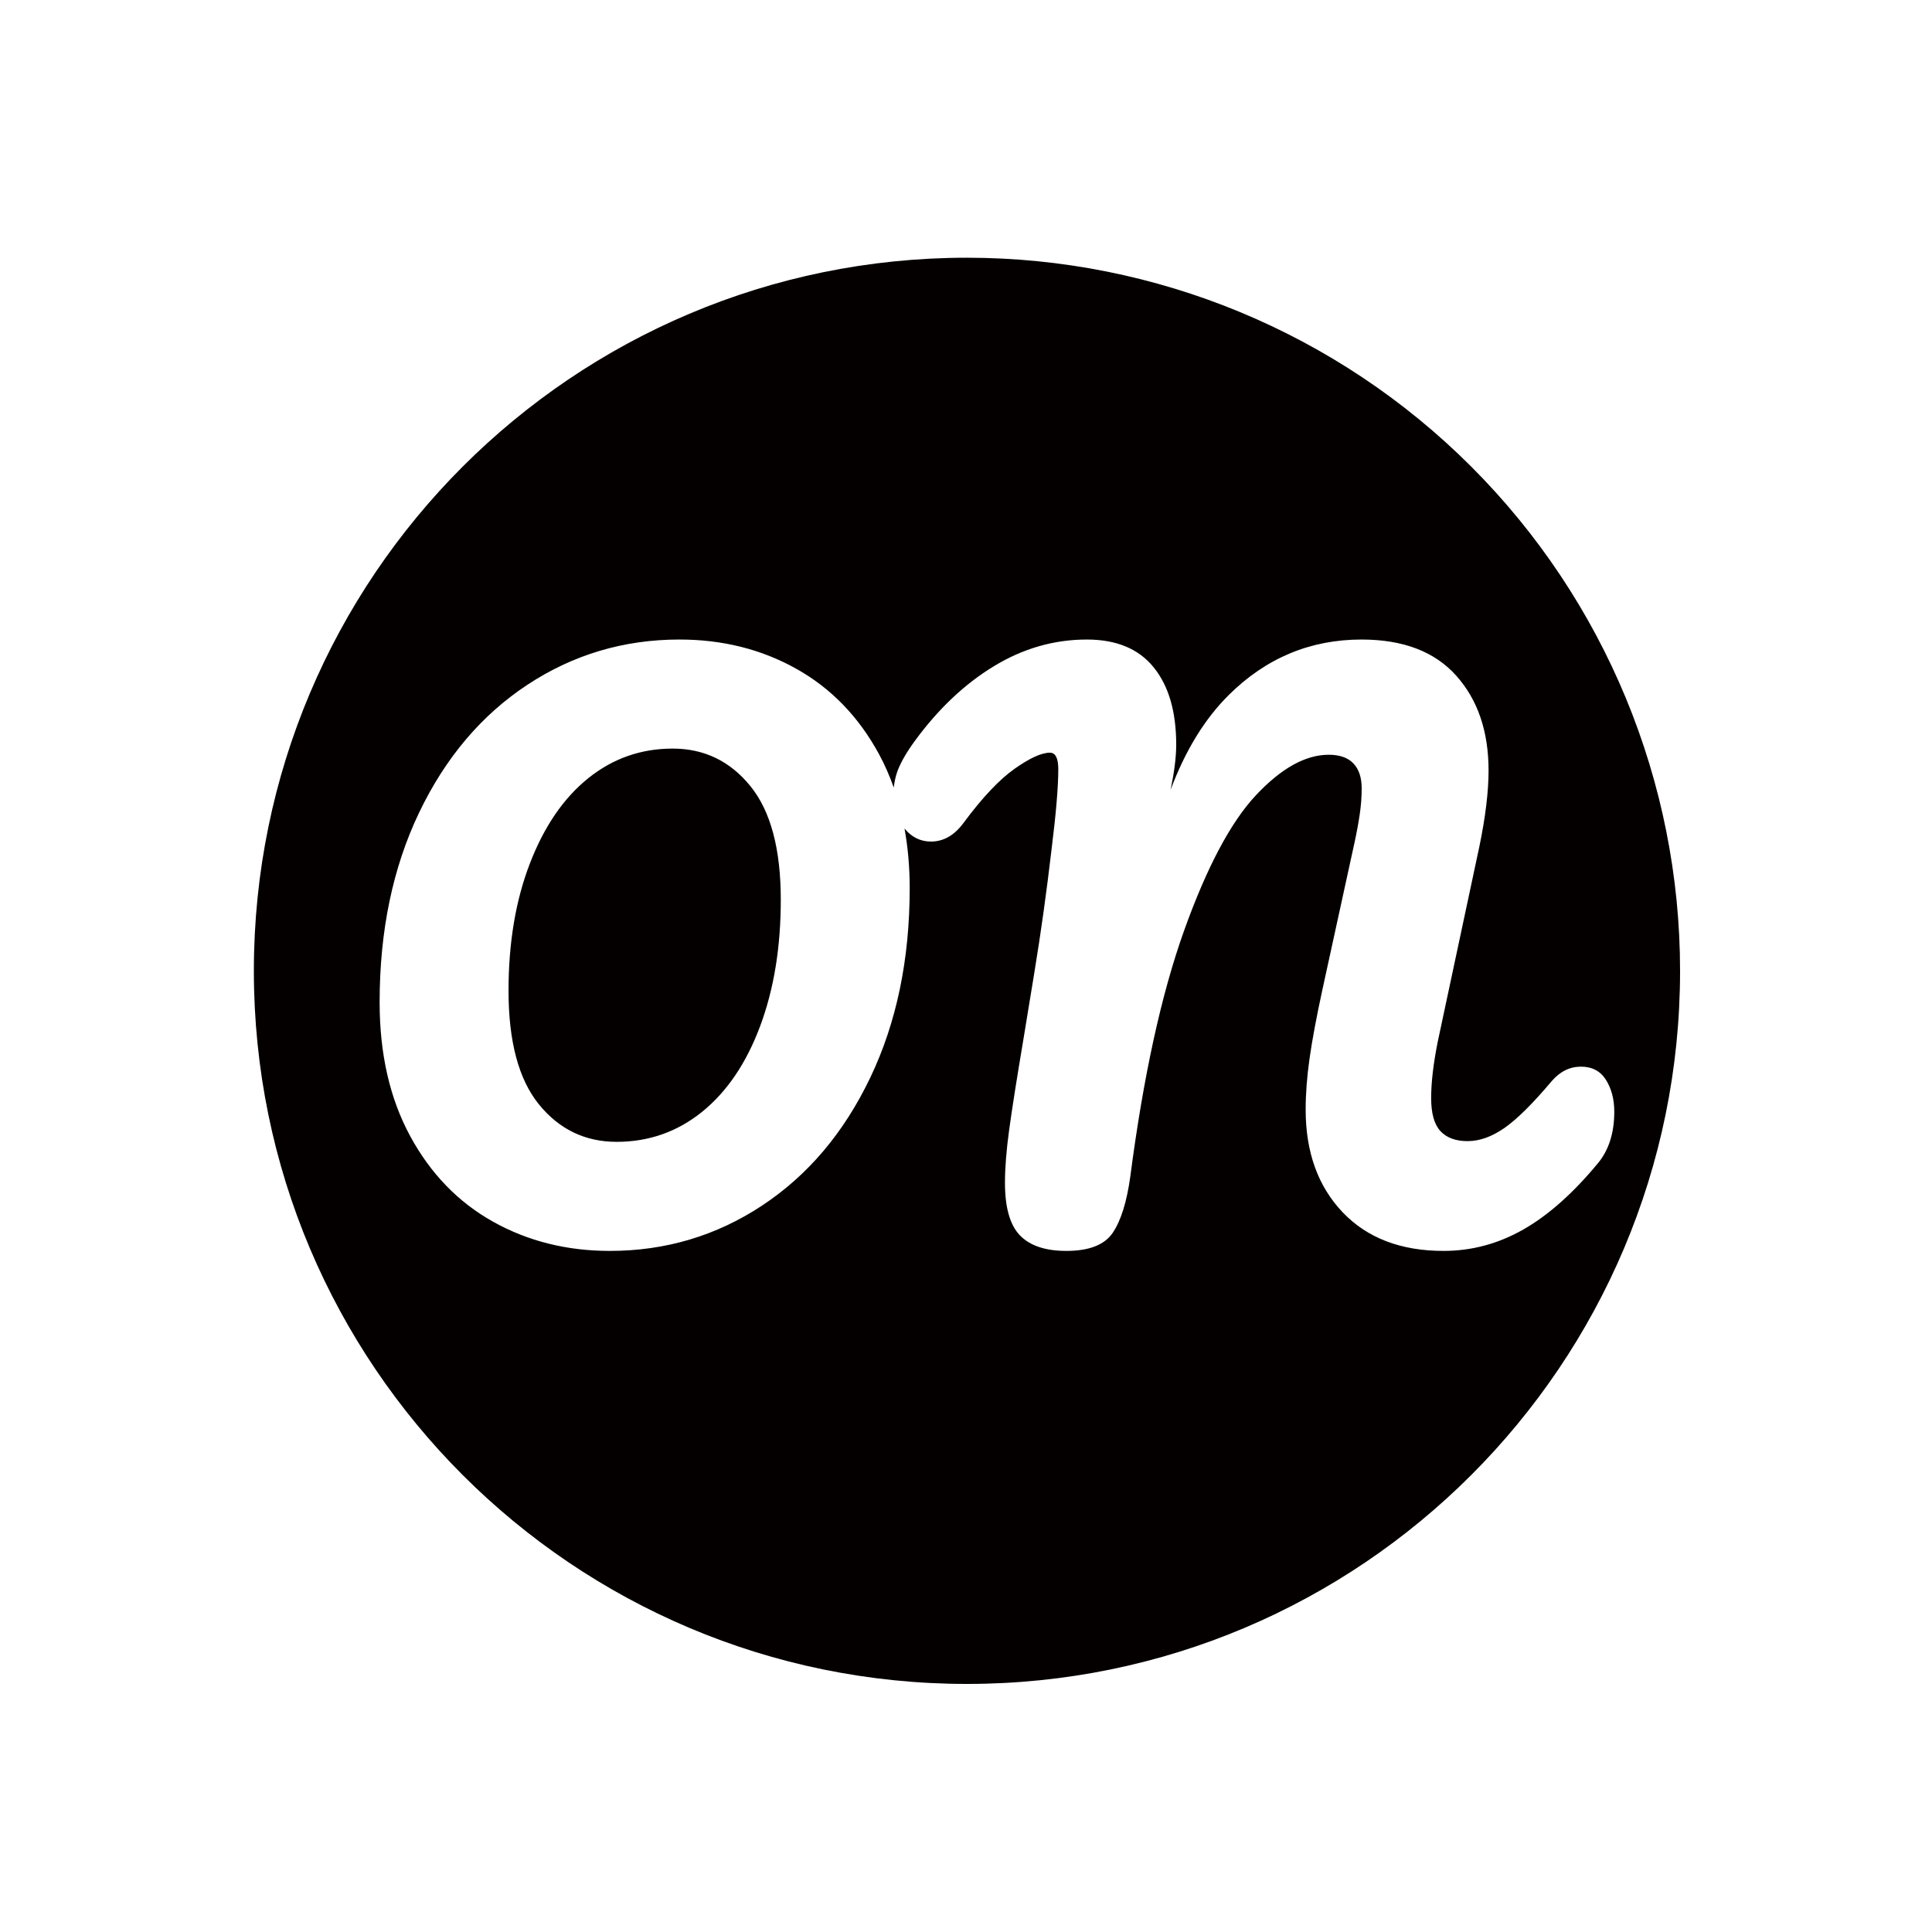
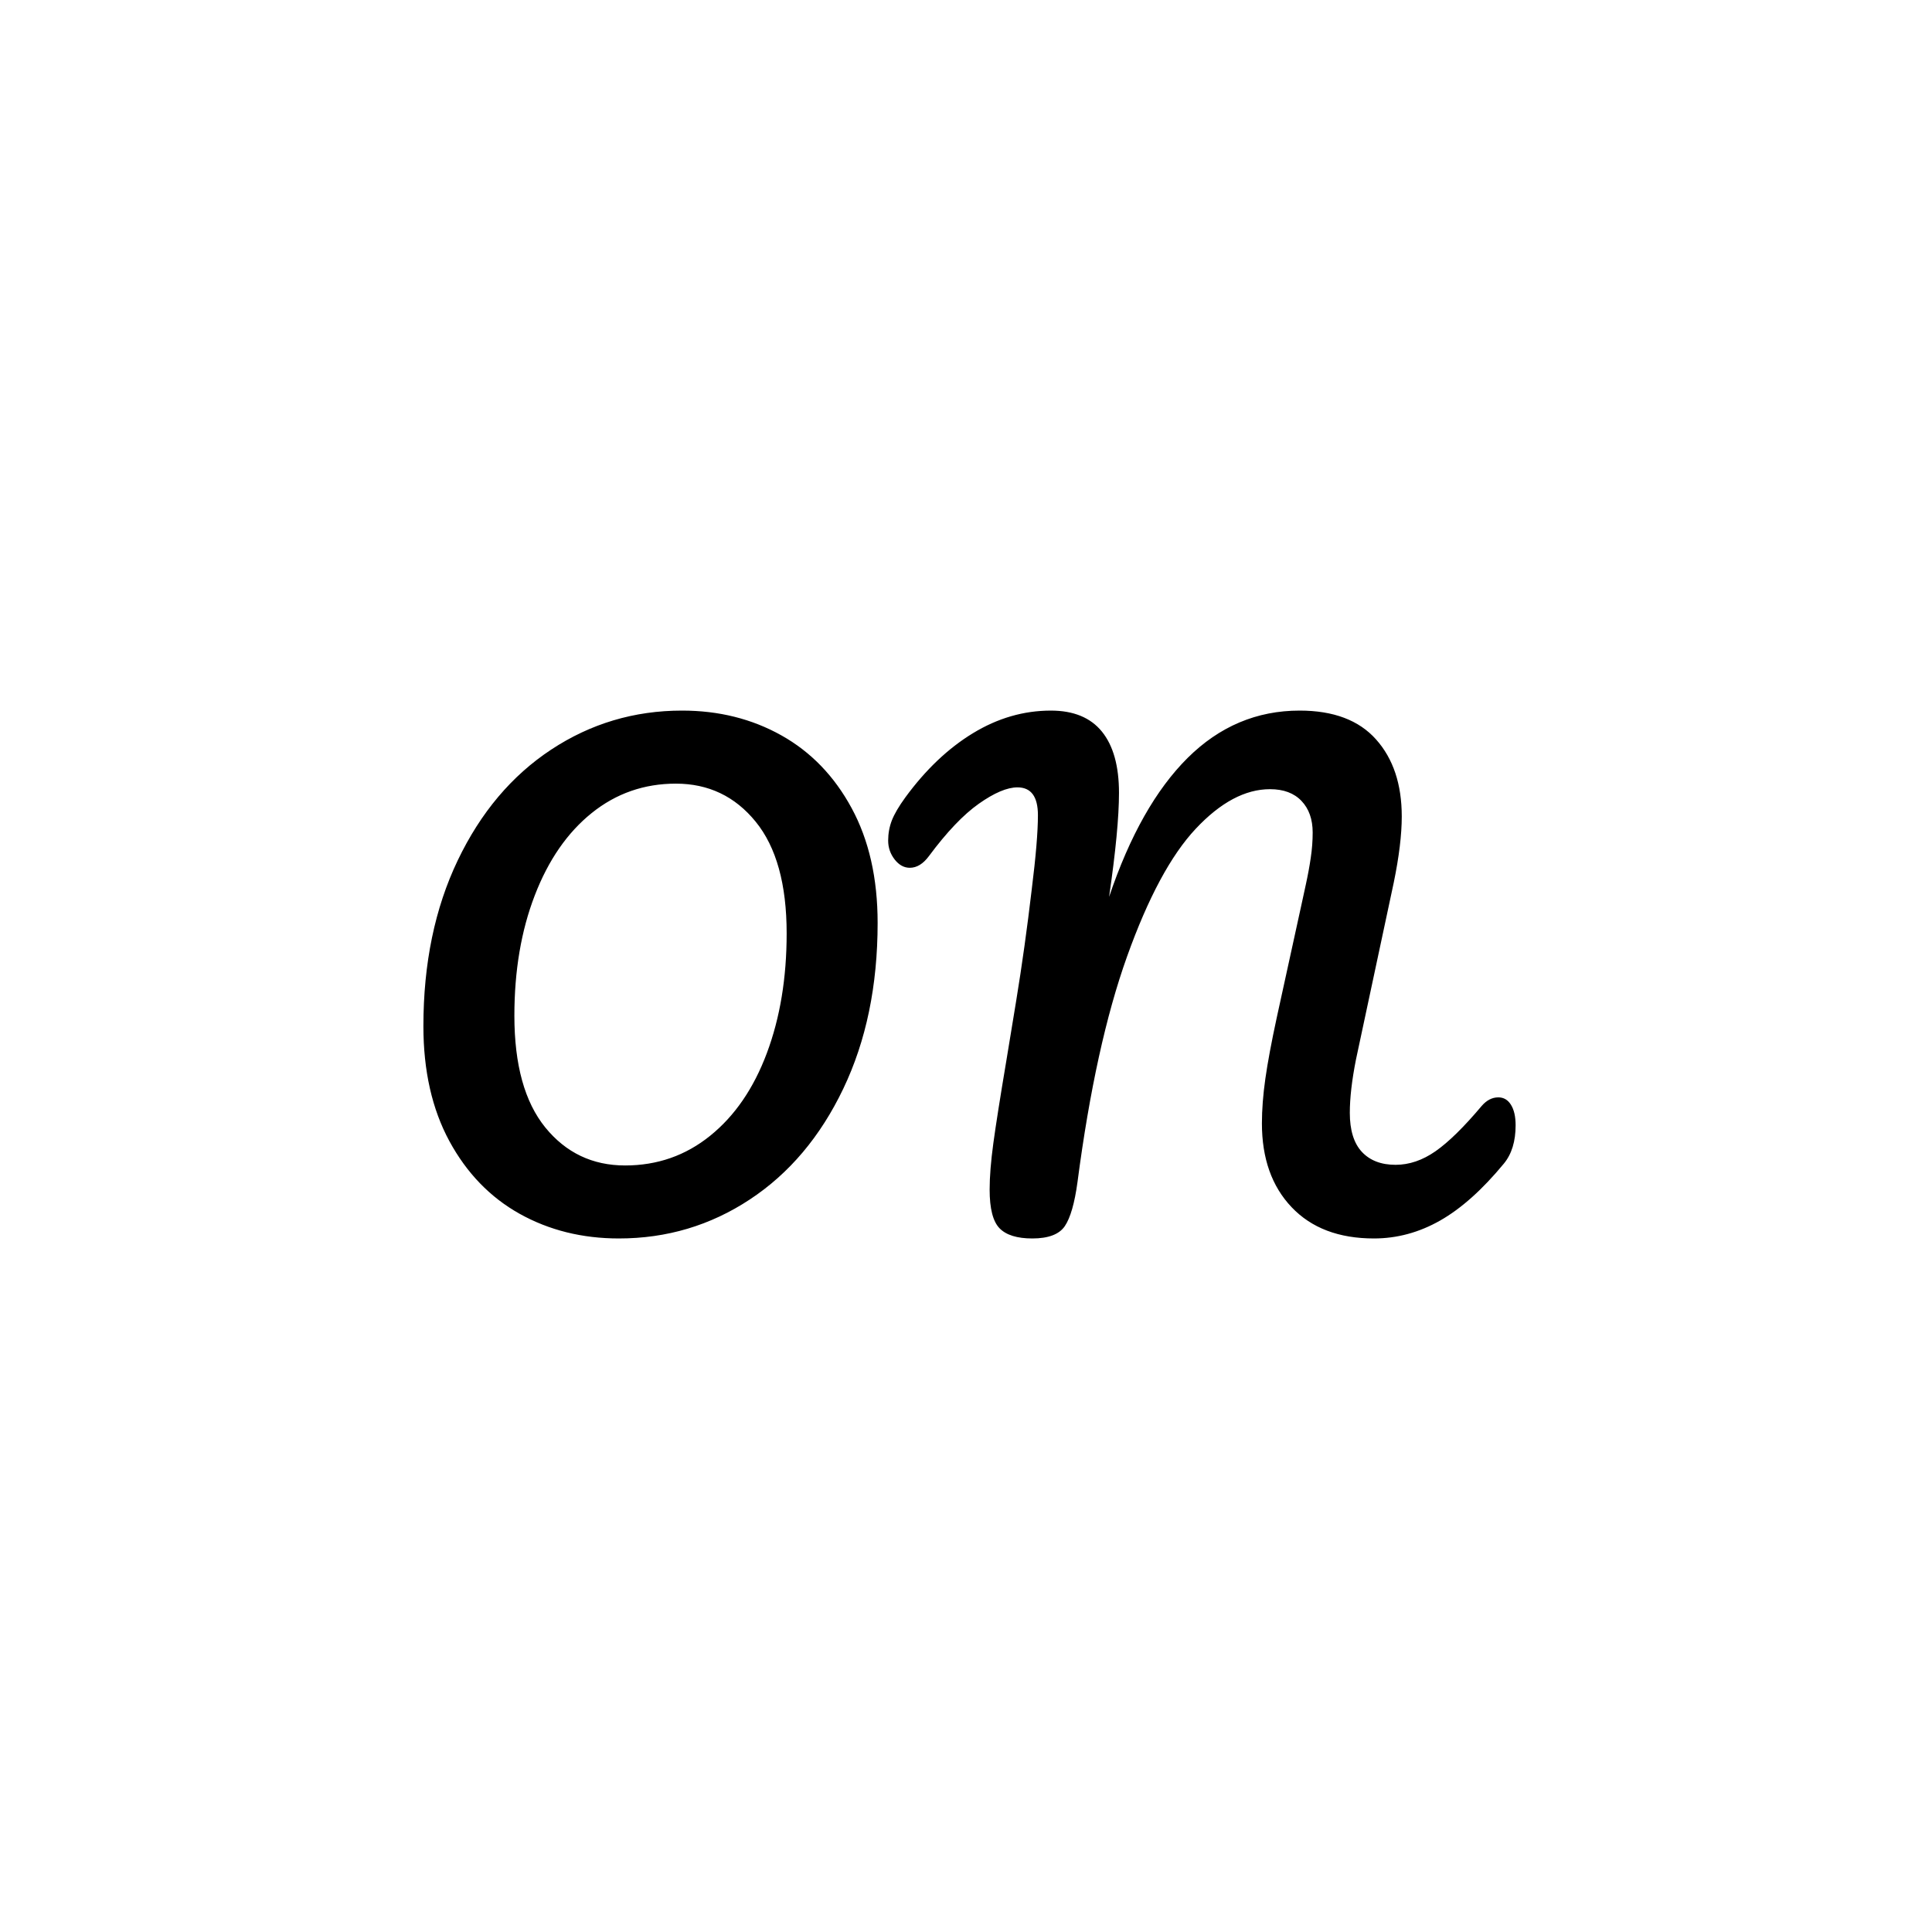
- <svg xmlns="http://www.w3.org/2000/svg" version="1.1" viewBox="0 0 1000 1000" fill="none" stroke="none" stroke-linecap="square" stroke-miterlimit="10" id="svg5" width="1000" height="1000">
-   <defs id="defs5">
-     <filter id="mask-powermask-path-effect11_inverse" style="color-interpolation-filters:sRGB" height="100" width="100" x="-50" y="-50">
-       <feColorMatrix id="mask-powermask-path-effect11_primitive1" values="1" type="saturate" result="fbSourceGraphic" />
-       <feColorMatrix id="mask-powermask-path-effect11_primitive2" values="-1 0 0 0 1 0 -1 0 0 1 0 0 -1 0 1 0 0 0 1 0 " in="fbSourceGraphic" />
-     </filter>
-     <clipPath clipPathUnits="userSpaceOnUse" id="clipPath14">
-       <path d="m 156.176,140.949 c -19.344,0 -36.969,5.25 -52.875,15.75 -15.896,10.49 -28.417,25.281 -37.562,44.375 -9.135,19.094 -13.703,41.042 -13.703,65.844 0,17.927 3.536,33.417 10.609,46.469 7.073,13.042 16.661,22.948 28.766,29.719 12.104,6.771 25.625,10.156 40.563,10.156 19.344,0 36.964,-5.245 52.859,-15.734 15.906,-10.5 28.427,-25.297 37.562,-44.391 9.146,-19.104 13.719,-41.052 13.719,-65.844 0,-7.316 -0.621,-14.204 -1.799,-20.707 2.455,2.988 5.51,4.52 9.193,4.52 4.365,0 8.141,-2.172 11.328,-6.516 6.49,-8.75 12.38,-14.995 17.672,-18.734 5.292,-3.74 9.391,-5.609 12.297,-5.609 1.938,0 2.906,1.917 2.906,5.75 0,6.115 -0.781,15.406 -2.344,27.875 -1.729,14.812 -3.703,28.964 -5.922,42.453 -2.208,13.49 -3.469,21.182 -3.781,23.078 -2.375,14.125 -4.047,24.74 -5.016,31.844 -0.969,7.094 -1.453,13.203 -1.453,18.328 0,8.615 1.74,14.719 5.219,18.312 3.479,3.583 8.844,5.375 16.094,5.375 7.917,0 13.292,-2.104 16.125,-6.312 2.844,-4.208 4.875,-10.729 6.094,-19.562 4.542,-34.781 10.755,-63.203 18.641,-85.266 7.896,-22.062 16.229,-37.771 25,-47.125 8.781,-9.354 17.203,-14.031 25.266,-14.031 3.812,0 6.672,1.01 8.578,3.031 1.906,2.01 2.859,4.891 2.859,8.641 0,2.927 -0.224,5.922 -0.672,8.984 -0.448,3.062 -1.063,6.391 -1.844,9.984 -0.781,3.583 -1.328,6.083 -1.641,7.5 l -9.484,43.438 c -2.083,9.615 -3.573,17.599 -4.469,23.953 -0.896,6.344 -1.344,12.24 -1.344,17.688 0,14.76 4.266,26.63 12.797,35.609 8.531,8.979 20.229,13.469 35.094,13.469 9.74,0 18.964,-2.474 27.672,-7.422 8.708,-4.958 17.37,-12.656 25.984,-23.094 3.75,-4.542 5.625,-10.495 5.625,-17.859 0,-4.26 -0.958,-7.927 -2.875,-11 -1.917,-3.073 -4.818,-4.609 -8.703,-4.609 -3.885,0 -7.276,1.682 -10.172,5.047 -6.531,7.76 -11.99,13.172 -16.375,16.234 -4.375,3.052 -8.656,4.578 -12.844,4.578 -4.104,0 -7.234,-1.156 -9.391,-3.469 -2.156,-2.323 -3.234,-6.161 -3.234,-11.516 0,-5.375 0.755,-11.849 2.266,-19.422 l 14.469,-67.859 c 2.135,-10.312 3.203,-19.115 3.203,-26.406 0,-13.604 -3.74,-24.589 -11.219,-32.953 -7.479,-8.375 -18.443,-12.562 -32.891,-12.562 -17.802,0 -33.177,6.427 -46.125,19.281 -8.4,8.346 -15.106,19.341 -20.178,32.895 1.25,-6.027 1.943,-11.313 1.943,-15.676 0,-11.448 -2.604,-20.391 -7.812,-26.828 -5.208,-6.448 -12.948,-9.672 -23.219,-9.672 -11.375,0 -22.146,3.094 -32.312,9.281 -10.167,6.187 -19.318,14.844 -27.453,25.969 -2.792,3.833 -4.755,7.219 -5.891,10.156 -0.739,1.911 -1.148,3.929 -1.406,5.994 -1.423,-4.02 -3.092,-7.87 -5.066,-11.51 -7.073,-13.052 -16.661,-22.964 -28.766,-29.734 -12.104,-6.771 -25.625,-10.156 -40.562,-10.156 z m -2.375,37.875 c 10.937,0 19.927,4.333 26.969,13 7.052,8.667 10.578,21.833 10.578,39.5 0,16.49 -2.401,31.146 -7.203,43.969 -4.802,12.823 -11.51,22.714 -20.125,29.672 -8.615,6.948 -18.505,10.422 -29.672,10.422 -10.937,0 -19.932,-4.333 -26.984,-13 -7.042,-8.677 -10.562,-21.844 -10.562,-39.5 0,-16.635 2.474,-31.365 7.422,-44.188 4.948,-12.833 11.693,-22.688 20.234,-29.562 8.542,-6.875 18.323,-10.312 29.344,-10.312 z" style="display:none;fill:#efeff4" id="path15" />
-       <path id="lpe_path-effect15" style="display:block;fill:#efeff4" class="powerclip" d="M 3.362,3.362 H 508.638 V 508.638 H 3.362 Z M 156.176,140.949 c -19.344,0 -36.969,5.25 -52.875,15.75 -15.896,10.49 -28.417,25.281 -37.562,44.375 -9.135,19.094 -13.703,41.042 -13.703,65.844 0,17.927 3.536,33.417 10.609,46.469 7.073,13.042 16.661,22.948 28.766,29.719 12.104,6.771 25.625,10.156 40.563,10.156 19.344,0 36.964,-5.245 52.859,-15.734 15.906,-10.5 28.427,-25.297 37.562,-44.391 9.146,-19.104 13.719,-41.052 13.719,-65.844 0,-7.316 -0.621,-14.204 -1.799,-20.707 2.455,2.988 5.51,4.52 9.193,4.52 4.365,0 8.141,-2.172 11.328,-6.516 6.49,-8.75 12.38,-14.995 17.672,-18.734 5.292,-3.74 9.391,-5.609 12.297,-5.609 1.938,0 2.906,1.917 2.906,5.75 0,6.115 -0.781,15.406 -2.344,27.875 -1.729,14.812 -3.703,28.964 -5.922,42.453 -2.208,13.49 -3.469,21.182 -3.781,23.078 -2.375,14.125 -4.047,24.74 -5.016,31.844 -0.969,7.094 -1.453,13.203 -1.453,18.328 0,8.615 1.74,14.719 5.219,18.312 3.479,3.583 8.844,5.375 16.094,5.375 7.917,0 13.292,-2.104 16.125,-6.312 2.844,-4.208 4.875,-10.729 6.094,-19.562 4.542,-34.781 10.755,-63.203 18.641,-85.266 7.896,-22.062 16.229,-37.771 25,-47.125 8.781,-9.354 17.203,-14.031 25.266,-14.031 3.812,0 6.672,1.01 8.578,3.031 1.906,2.01 2.859,4.891 2.859,8.641 0,2.927 -0.224,5.922 -0.672,8.984 -0.448,3.062 -1.063,6.391 -1.844,9.984 -0.781,3.583 -1.328,6.083 -1.641,7.5 l -9.484,43.438 c -2.083,9.615 -3.573,17.599 -4.469,23.953 -0.896,6.344 -1.344,12.24 -1.344,17.688 0,14.76 4.266,26.63 12.797,35.609 8.531,8.979 20.229,13.469 35.094,13.469 9.74,0 18.964,-2.474 27.672,-7.422 8.708,-4.958 17.37,-12.656 25.984,-23.094 3.75,-4.542 5.625,-10.495 5.625,-17.859 0,-4.26 -0.958,-7.927 -2.875,-11 -1.917,-3.073 -4.818,-4.609 -8.703,-4.609 -3.885,0 -7.276,1.682 -10.172,5.047 -6.531,7.76 -11.99,13.172 -16.375,16.234 -4.375,3.052 -8.656,4.578 -12.844,4.578 -4.104,0 -7.234,-1.156 -9.391,-3.469 -2.156,-2.323 -3.234,-6.161 -3.234,-11.516 0,-5.375 0.755,-11.849 2.266,-19.422 l 14.469,-67.859 c 2.135,-10.312 3.203,-19.115 3.203,-26.406 0,-13.604 -3.74,-24.589 -11.219,-32.953 -7.479,-8.375 -18.443,-12.562 -32.891,-12.562 -17.802,0 -33.177,6.427 -46.125,19.281 -8.4,8.346 -15.106,19.341 -20.178,32.895 1.25,-6.027 1.943,-11.313 1.943,-15.676 0,-11.448 -2.604,-20.391 -7.812,-26.828 -5.208,-6.448 -12.948,-9.672 -23.219,-9.672 -11.375,0 -22.146,3.094 -32.312,9.281 -10.167,6.187 -19.318,14.844 -27.453,25.969 -2.792,3.833 -4.755,7.219 -5.891,10.156 -0.739,1.911 -1.148,3.929 -1.406,5.994 -1.423,-4.02 -3.092,-7.87 -5.066,-11.51 -7.073,-13.052 -16.661,-22.964 -28.766,-29.734 -12.104,-6.771 -25.625,-10.156 -40.562,-10.156 z m -2.375,37.875 c -11.021,0 -20.802,3.438 -29.344,10.312 -8.542,6.875 -15.286,16.729 -20.234,29.562 -4.948,12.823 -7.422,27.552 -7.422,44.188 0,17.656 3.521,30.823 10.562,39.5 7.052,8.667 16.047,13 26.984,13 11.167,0 21.057,-3.474 29.672,-10.422 8.615,-6.958 15.323,-16.849 20.125,-29.672 4.802,-12.823 7.203,-27.479 7.203,-43.969 0,-17.667 -3.526,-30.833 -10.578,-39.5 -7.042,-8.667 -16.031,-13 -26.969,-13 z" />
-     </clipPath>
-   </defs>
+ <svg xmlns="http://www.w3.org/2000/svg" version="1.1" viewBox="0.0 0.0 512.0 512.0" fill="none" stroke="none" stroke-linecap="square" stroke-miterlimit="10" id="svg5">
+   <defs id="defs5" />
  <clipPath id="p.0">
-     <path d="M 0,0 H 512 V 512 H 0 Z" clip-rule="nonzero" id="path1" />
+     <path d="m0 0l512.0 0l0 512.0l-512.0 0l0 -512.0z" clip-rule="nonzero" id="path1" />
  </clipPath>
-   <g id="layer7">
-     <path fill="#0e1118" d="m 8.362,256 v 0 C 8.362,119.233 119.233,8.362 256,8.362 v 0 c 65.678,0 128.665,26.09 175.106,72.531 46.441,46.441 72.531,109.429 72.531,175.106 v 0 c 0,136.767 -110.871,247.638 -247.638,247.638 v 0 C 119.233,503.638 8.362,392.767 8.362,256 Z" fill-rule="evenodd" id="path3" clip-path="url(#clipPath14)" transform="matrix(1.490497,0,0,1.490497,118.9328,120.9328)" style="fill:#050000;fill-opacity:1" />
+   <g clip-path="url(#p.0)" id="g5" style="fill:#000000;fill-opacity:1">
+     <path fill="#efeff4" d="m164.017 328.205q-14.594 0 -26.328 -6.547q-11.719 -6.562 -18.609 -19.266q-6.875 -12.719 -6.875 -30.438q0 -24.922 9.094 -43.937q9.109 -19.031 24.766 -29.359q15.672 -10.344 34.688 -10.344q14.594 0 26.312 6.562q11.734 6.562 18.625 19.281q6.891 12.703 6.891 30.422q0 24.922 -9.109 43.953q-9.094 19.016 -24.766 29.344q-15.656 10.328 -34.688 10.328zm1.641 -19.344q12.797 0 22.547 -7.875q9.766 -7.875 15.016 -21.891q5.25 -14.016 5.25 -31.734q0 -19.516 -8.203 -29.594q-8.203 -10.094 -21.156 -10.094q-12.625 0 -22.312 7.797q-9.672 7.781 -15.078 21.812q-5.406 14.016 -5.406 31.891q0 19.516 8.188 29.609q8.203 10.078 21.156 10.078zm107.918 19.344q-6.062 0 -8.688 -2.703q-2.625 -2.703 -2.625 -10.25q0 -5.078 0.984 -12.297q0.984 -7.219 3.438 -21.812q0.328 -1.969 2.625 -15.984q2.297 -14.031 4.109 -29.437q1.641 -13.125 1.641 -19.688q0 -7.375 -5.422 -7.375q-4.094 0 -10.25 4.344q-6.141 4.344 -13.203 13.859q-2.297 3.109 -5.078 3.109q-2.297 0 -4.016 -2.203q-1.719 -2.219 -1.719 -5.0q0 -2.797 0.969 -5.328q0.984 -2.547 3.609 -6.156q8.047 -10.984 17.875 -16.969q9.844 -6.0 20.672 -6.0q9.016 0 13.531 5.578q4.516 5.578 4.516 16.234q0 9.516 -2.625 27.562q8.188 -24.281 20.812 -36.828q12.641 -12.547 29.688 -12.547q13.453 0 20.25 7.641q6.812 7.625 6.812 20.406q0 7.219 -2.125 17.547l-10.016 46.906q-1.625 8.203 -1.625 14.109q0 6.891 3.188 10.328q3.203 3.438 8.938 3.438q5.422 0 10.578 -3.594q5.172 -3.609 12.219 -11.984q1.969 -2.297 4.438 -2.297q2.125 0 3.344 1.969q1.234 1.969 1.234 5.422q0 6.391 -3.109 10.156q-8.531 10.344 -16.891 15.094q-8.359 4.75 -17.547 4.75q-13.938 0 -21.812 -8.281q-7.875 -8.281 -7.875 -22.219q0 -5.406 0.906 -11.797q0.906 -6.406 3.031 -16.25l6.562 -30q0.328 -1.484 1.141 -5.25q0.828 -3.781 1.312 -7.141q0.5 -3.359 0.5 -6.641q0 -5.25 -2.953 -8.359q-2.953 -3.125 -8.359 -3.125q-9.844 0 -19.688 10.5q-9.844 10.5 -18.203 33.875q-8.359 23.359 -13.125 59.766q-1.141 8.375 -3.359 11.656q-2.219 3.266 -8.609 3.266z" fill-rule="nonzero" id="path5" style="fill:#000000;fill-opacity:1" />
  </g>
</svg>
